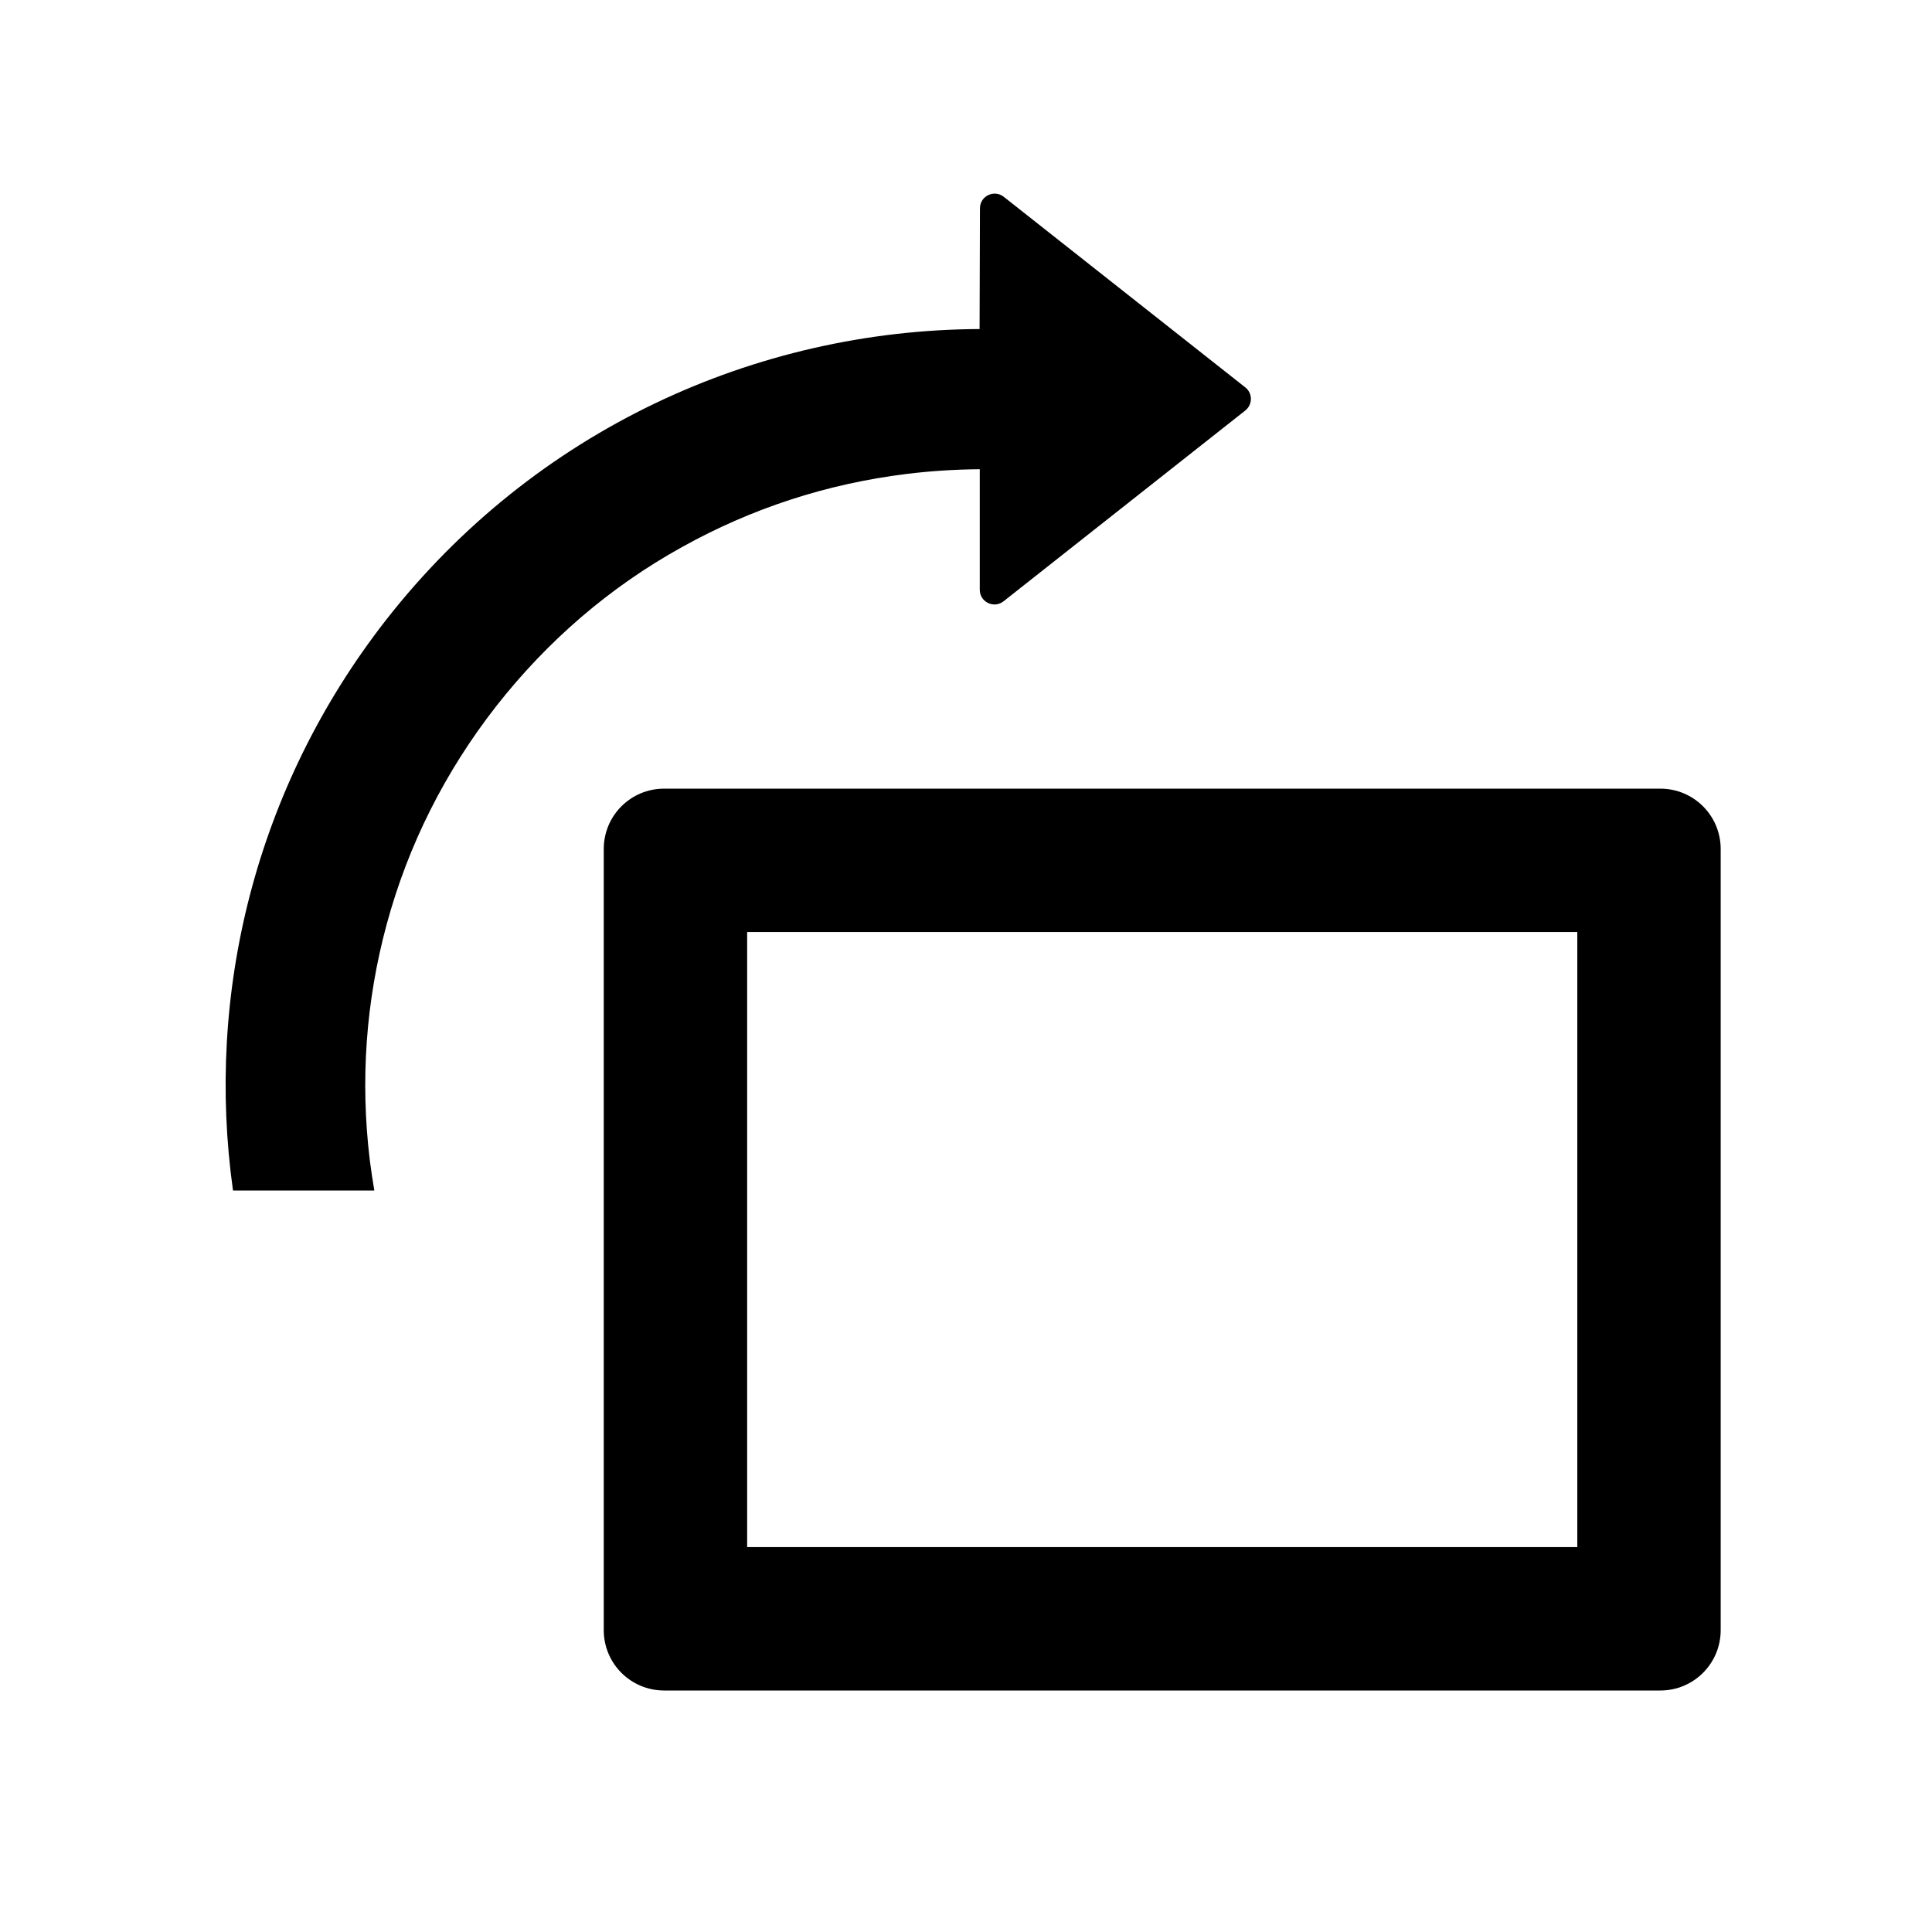
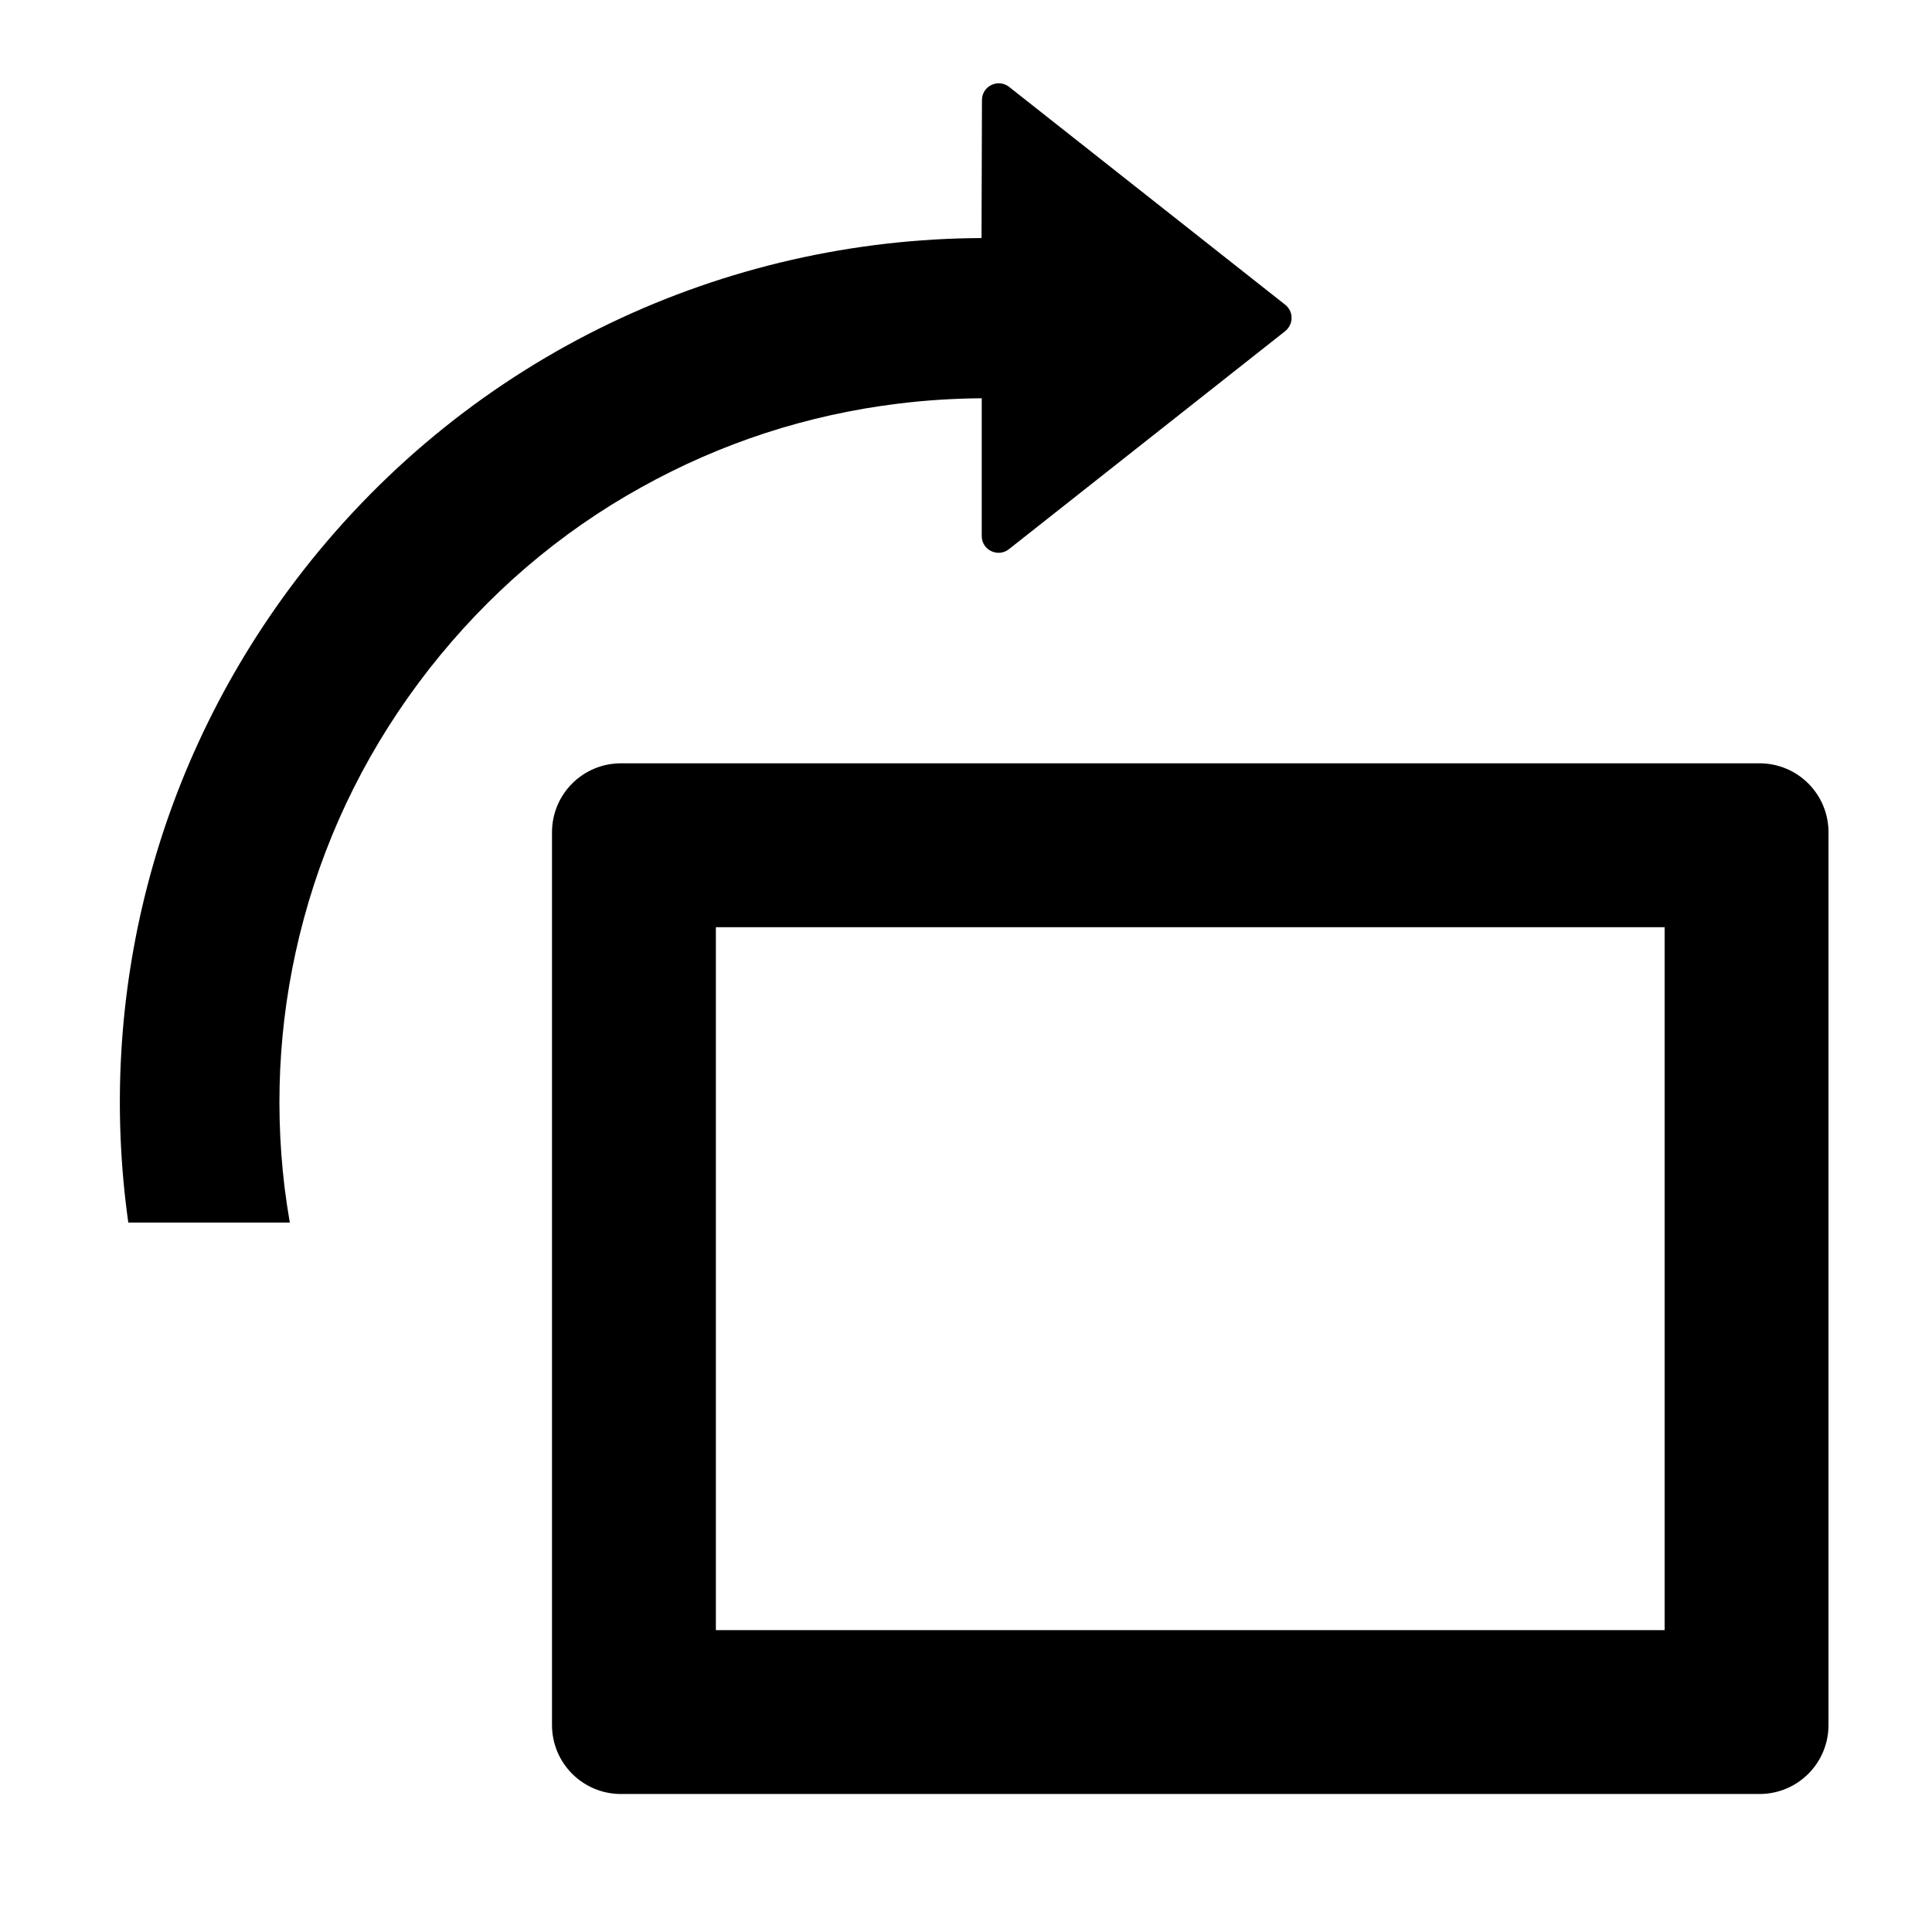
- <svg xmlns="http://www.w3.org/2000/svg" viewBox="0 0 1024 1024">
+ <svg viewBox="64 64 896 896">
  <defs>
    <style />
  </defs>
  <path d="M480.5 251.2c13-1.6 25.9-2.4 38.8-2.5v63.9c0 6.5 7.5 10.1 12.6 6.1L660 217.6c4-3.2 4-9.2 0-12.3l-128-101c-5.1-4-12.6-.4-12.6 6.1l-.2 64c-118.6.5-235.8 53.4-314.6 154.2-69.6 89.2-95.7 198.6-81.1 302.4h74.9c-.9-5.3-1.7-10.7-2.4-16.1-5.1-42.1-2.1-84.1 8.9-124.8 11.4-42.2 31-81.1 58.1-115.8 27.2-34.7 60.3-63.2 98.4-84.3 37-20.6 76.9-33.6 119.1-38.8z" />
  <path d="M880 418H352c-17.7 0-32 14.3-32 32v414c0 17.7 14.3 32 32 32h528c17.7 0 32-14.3 32-32V450c0-17.7-14.3-32-32-32zm-44 402H396V494h440v326z" />
</svg>
